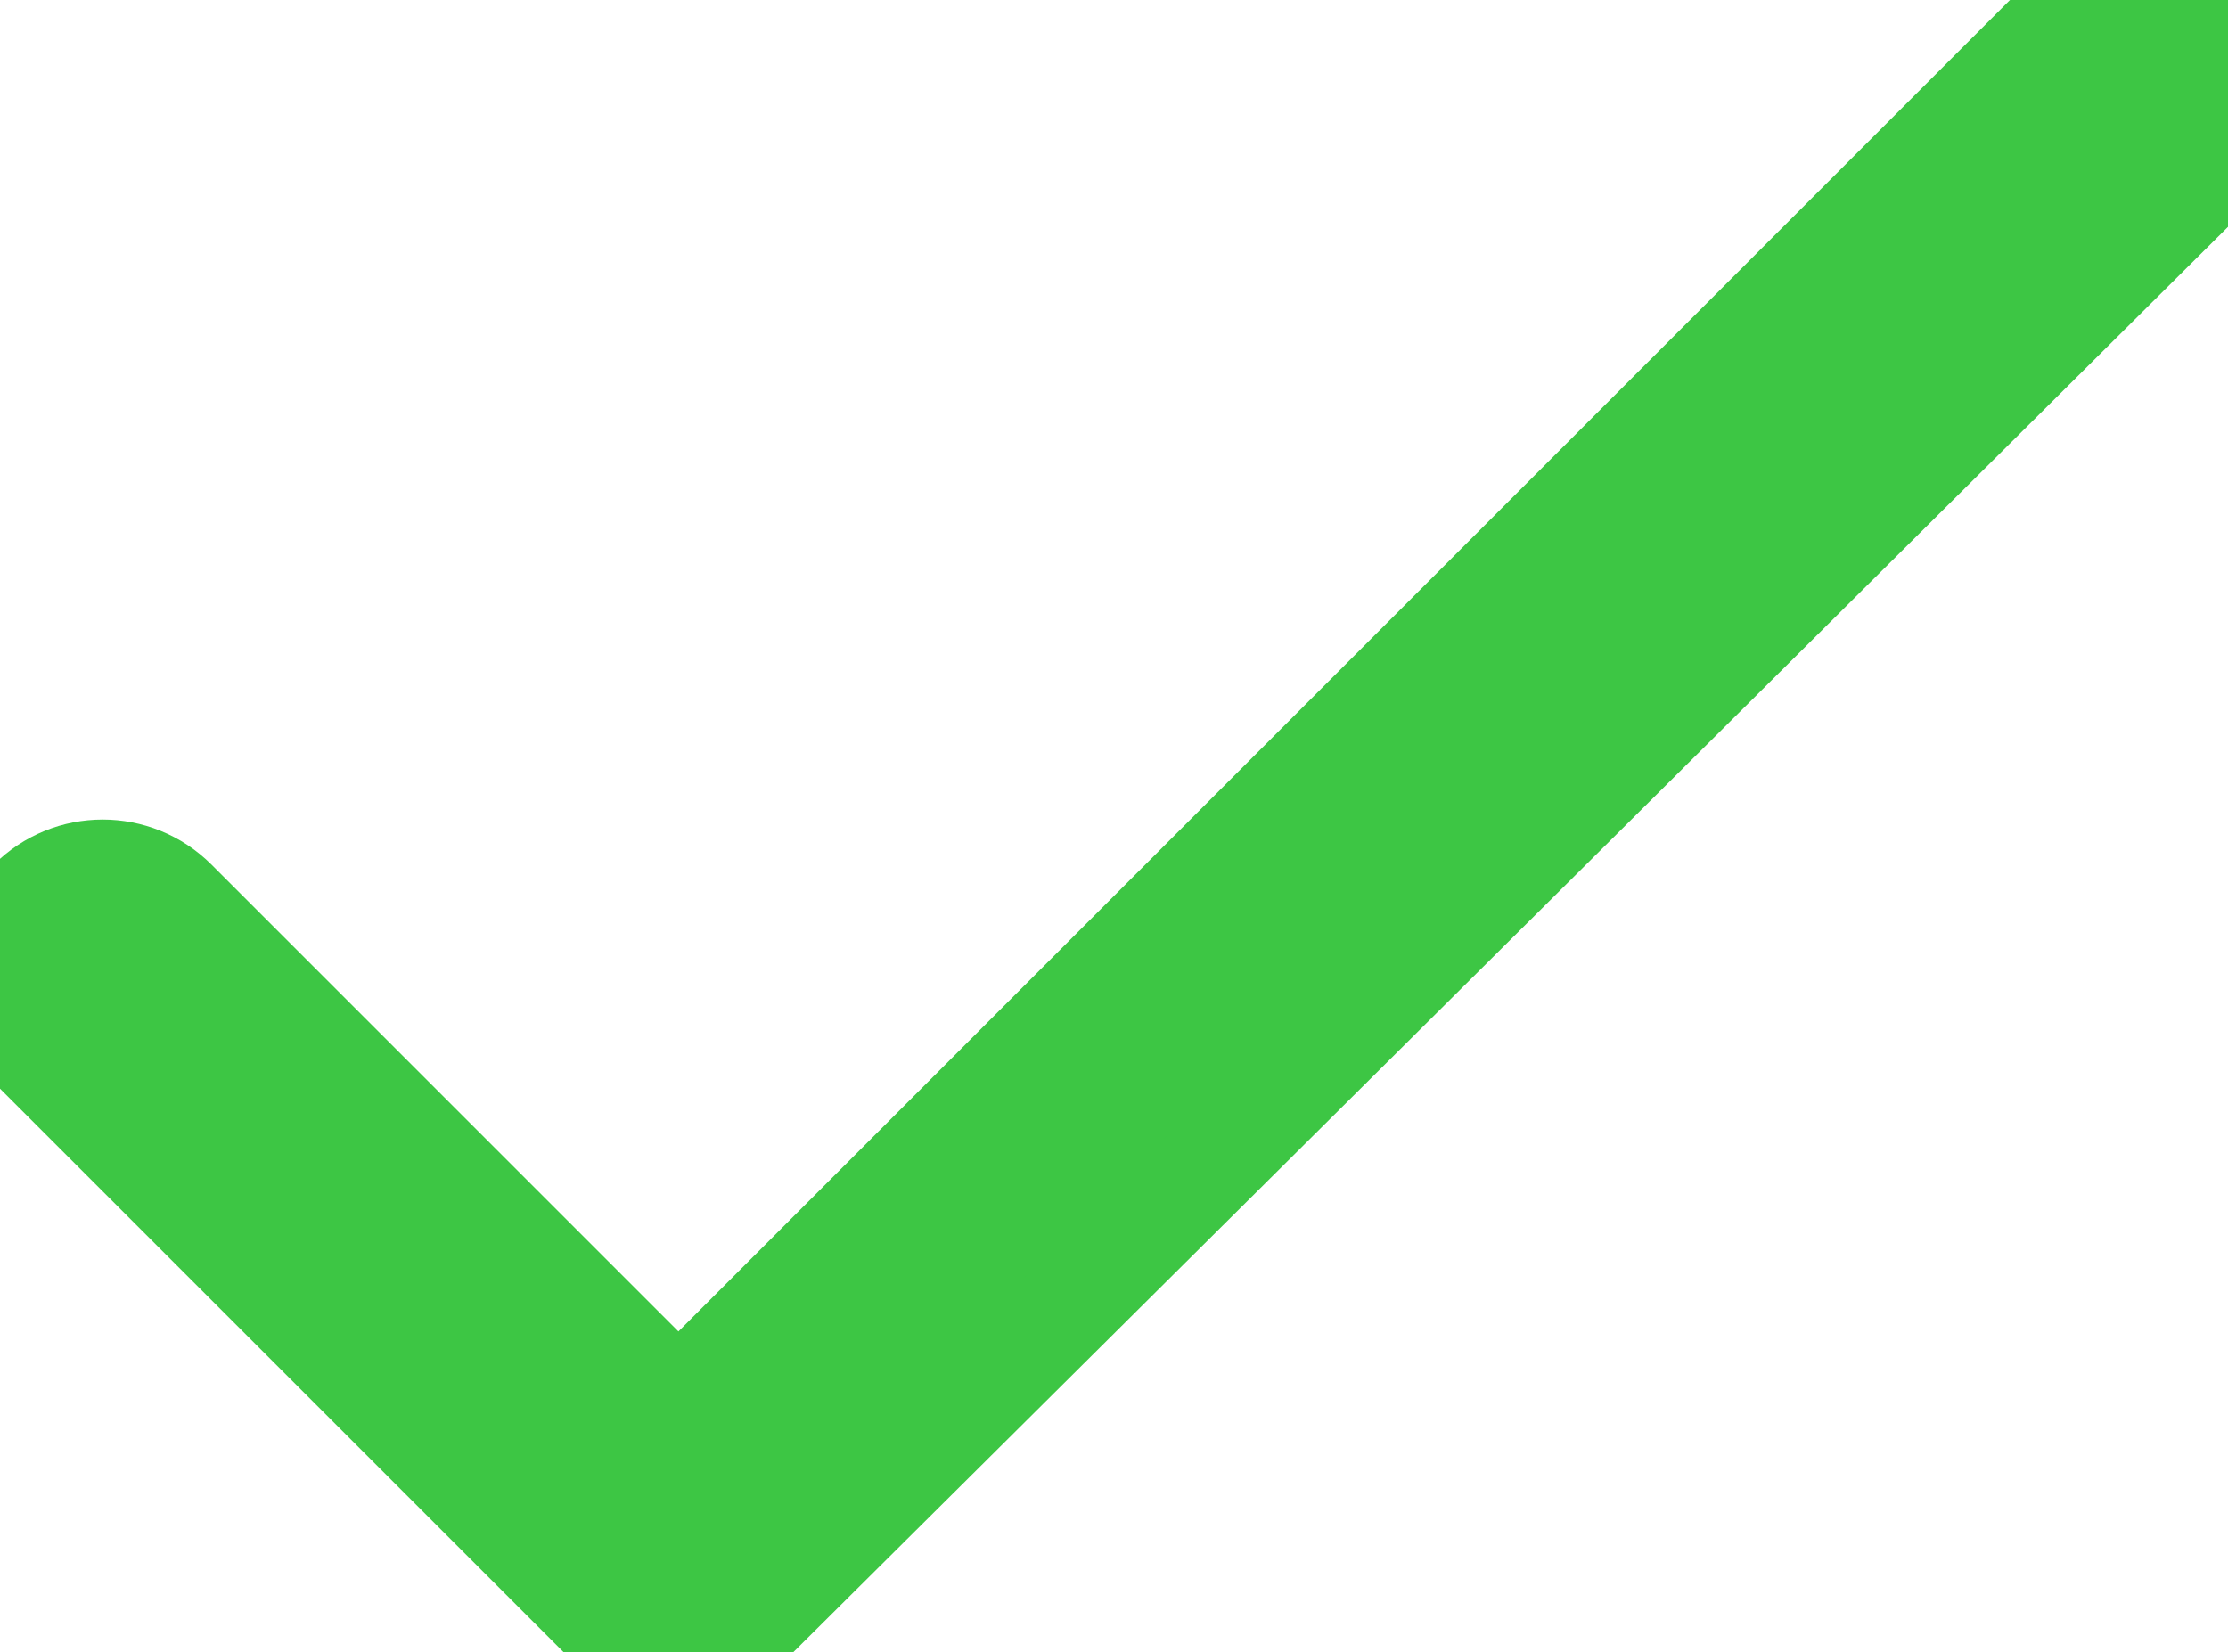
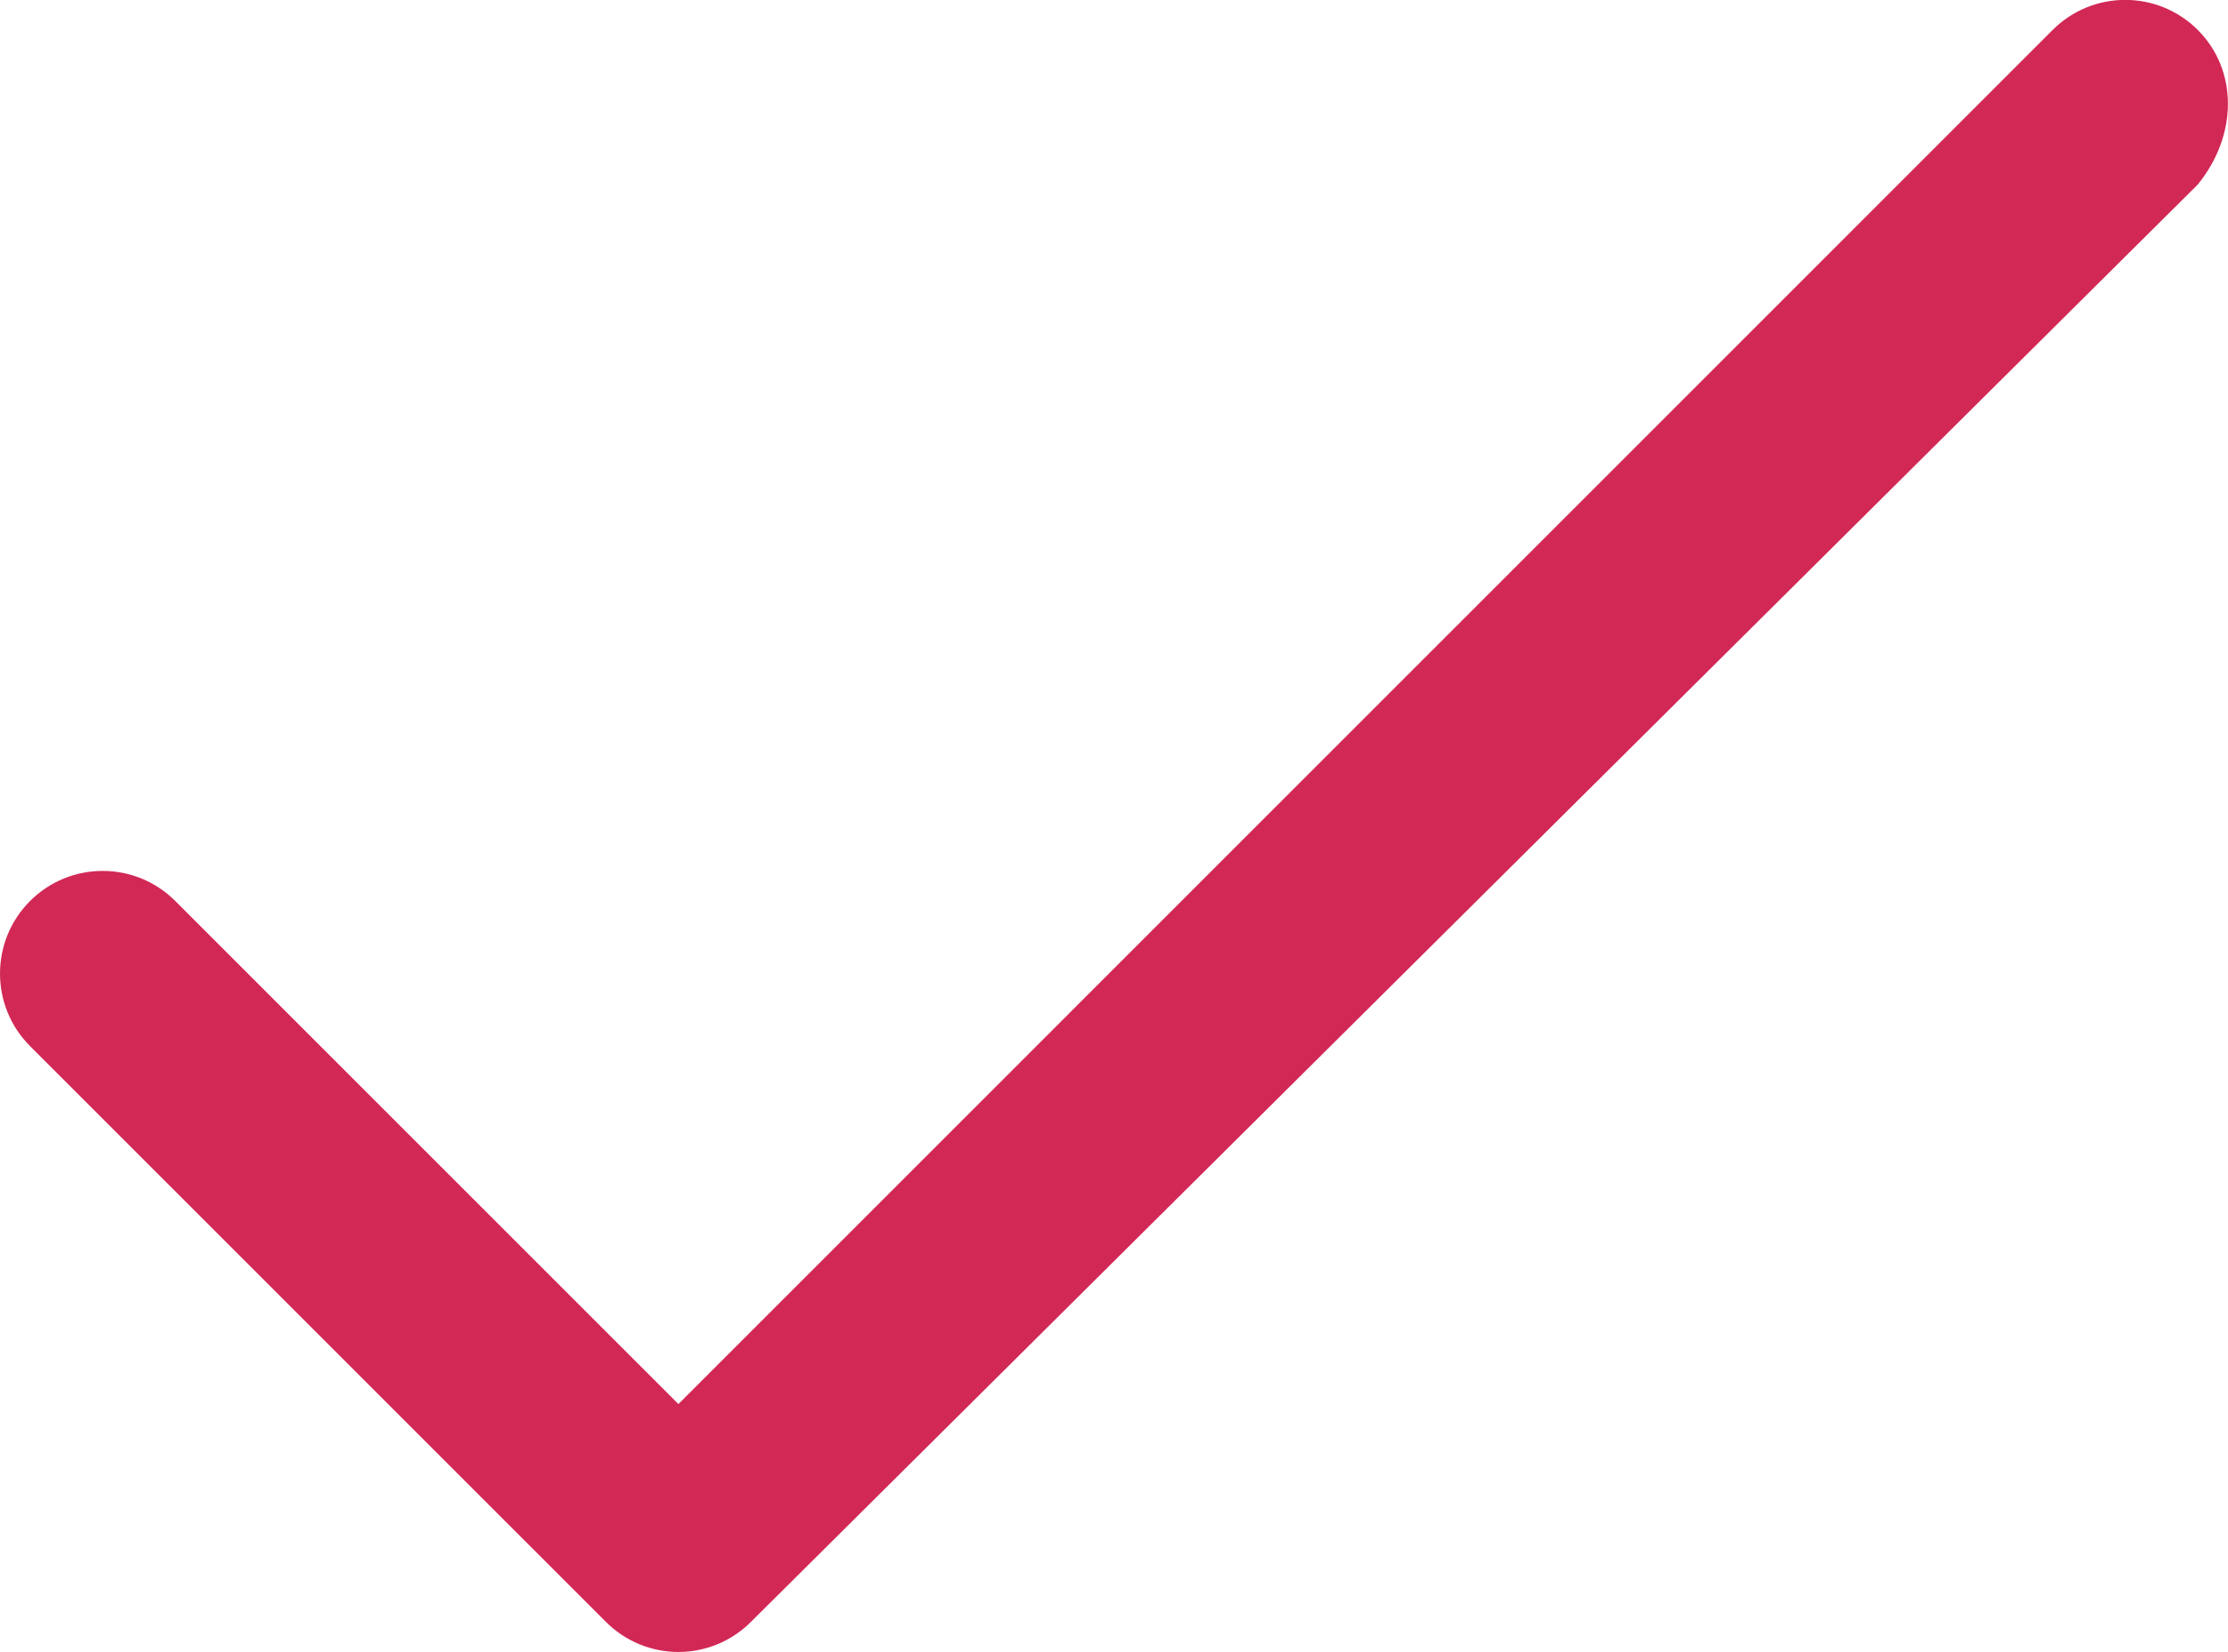
- <svg xmlns="http://www.w3.org/2000/svg" version="1.0" id="Layer_1" x="0px" y="0px" width="21.698px" height="16.09px" viewBox="-82.357 4.875 21.698 16.09" enable-background="new -82.357 4.875 21.698 16.09" xml:space="preserve">
-   <path fill="#3dc644" stroke="#3dc644" stroke-width="1" d="M-60.953,5.167c-0.391-0.391-1.023-0.391-1.414,0L-75.75,18.551l-4.9-4.9c-0.391-0.391-1.023-0.391-1.414,0 s-0.391,1.023,0,1.414l5.607,5.607c0.195,0.195,0.451,0.293,0.707,0.293s0.512-0.098,0.707-0.293l14.09-14.0 C-60.562,6.191-60.562,5.558-60.953,5.167z" />
+ <svg xmlns="http://www.w3.org/2000/svg" version="1" width="21.698" height="16.09" viewBox="-82.357 4.875 21.698 16.09" fill="#d22856">
+   <path d="M-60.953 5.167a.999.999 0 0 0-1.414 0L-75.75 18.551l-4.9-4.9a.999.999 0 1 0-1.414 1.414l5.607 5.607a.997.997 0 0 0 1.414 0l14.09-14c.391-.481.391-1.114 0-1.505z" />
</svg>
